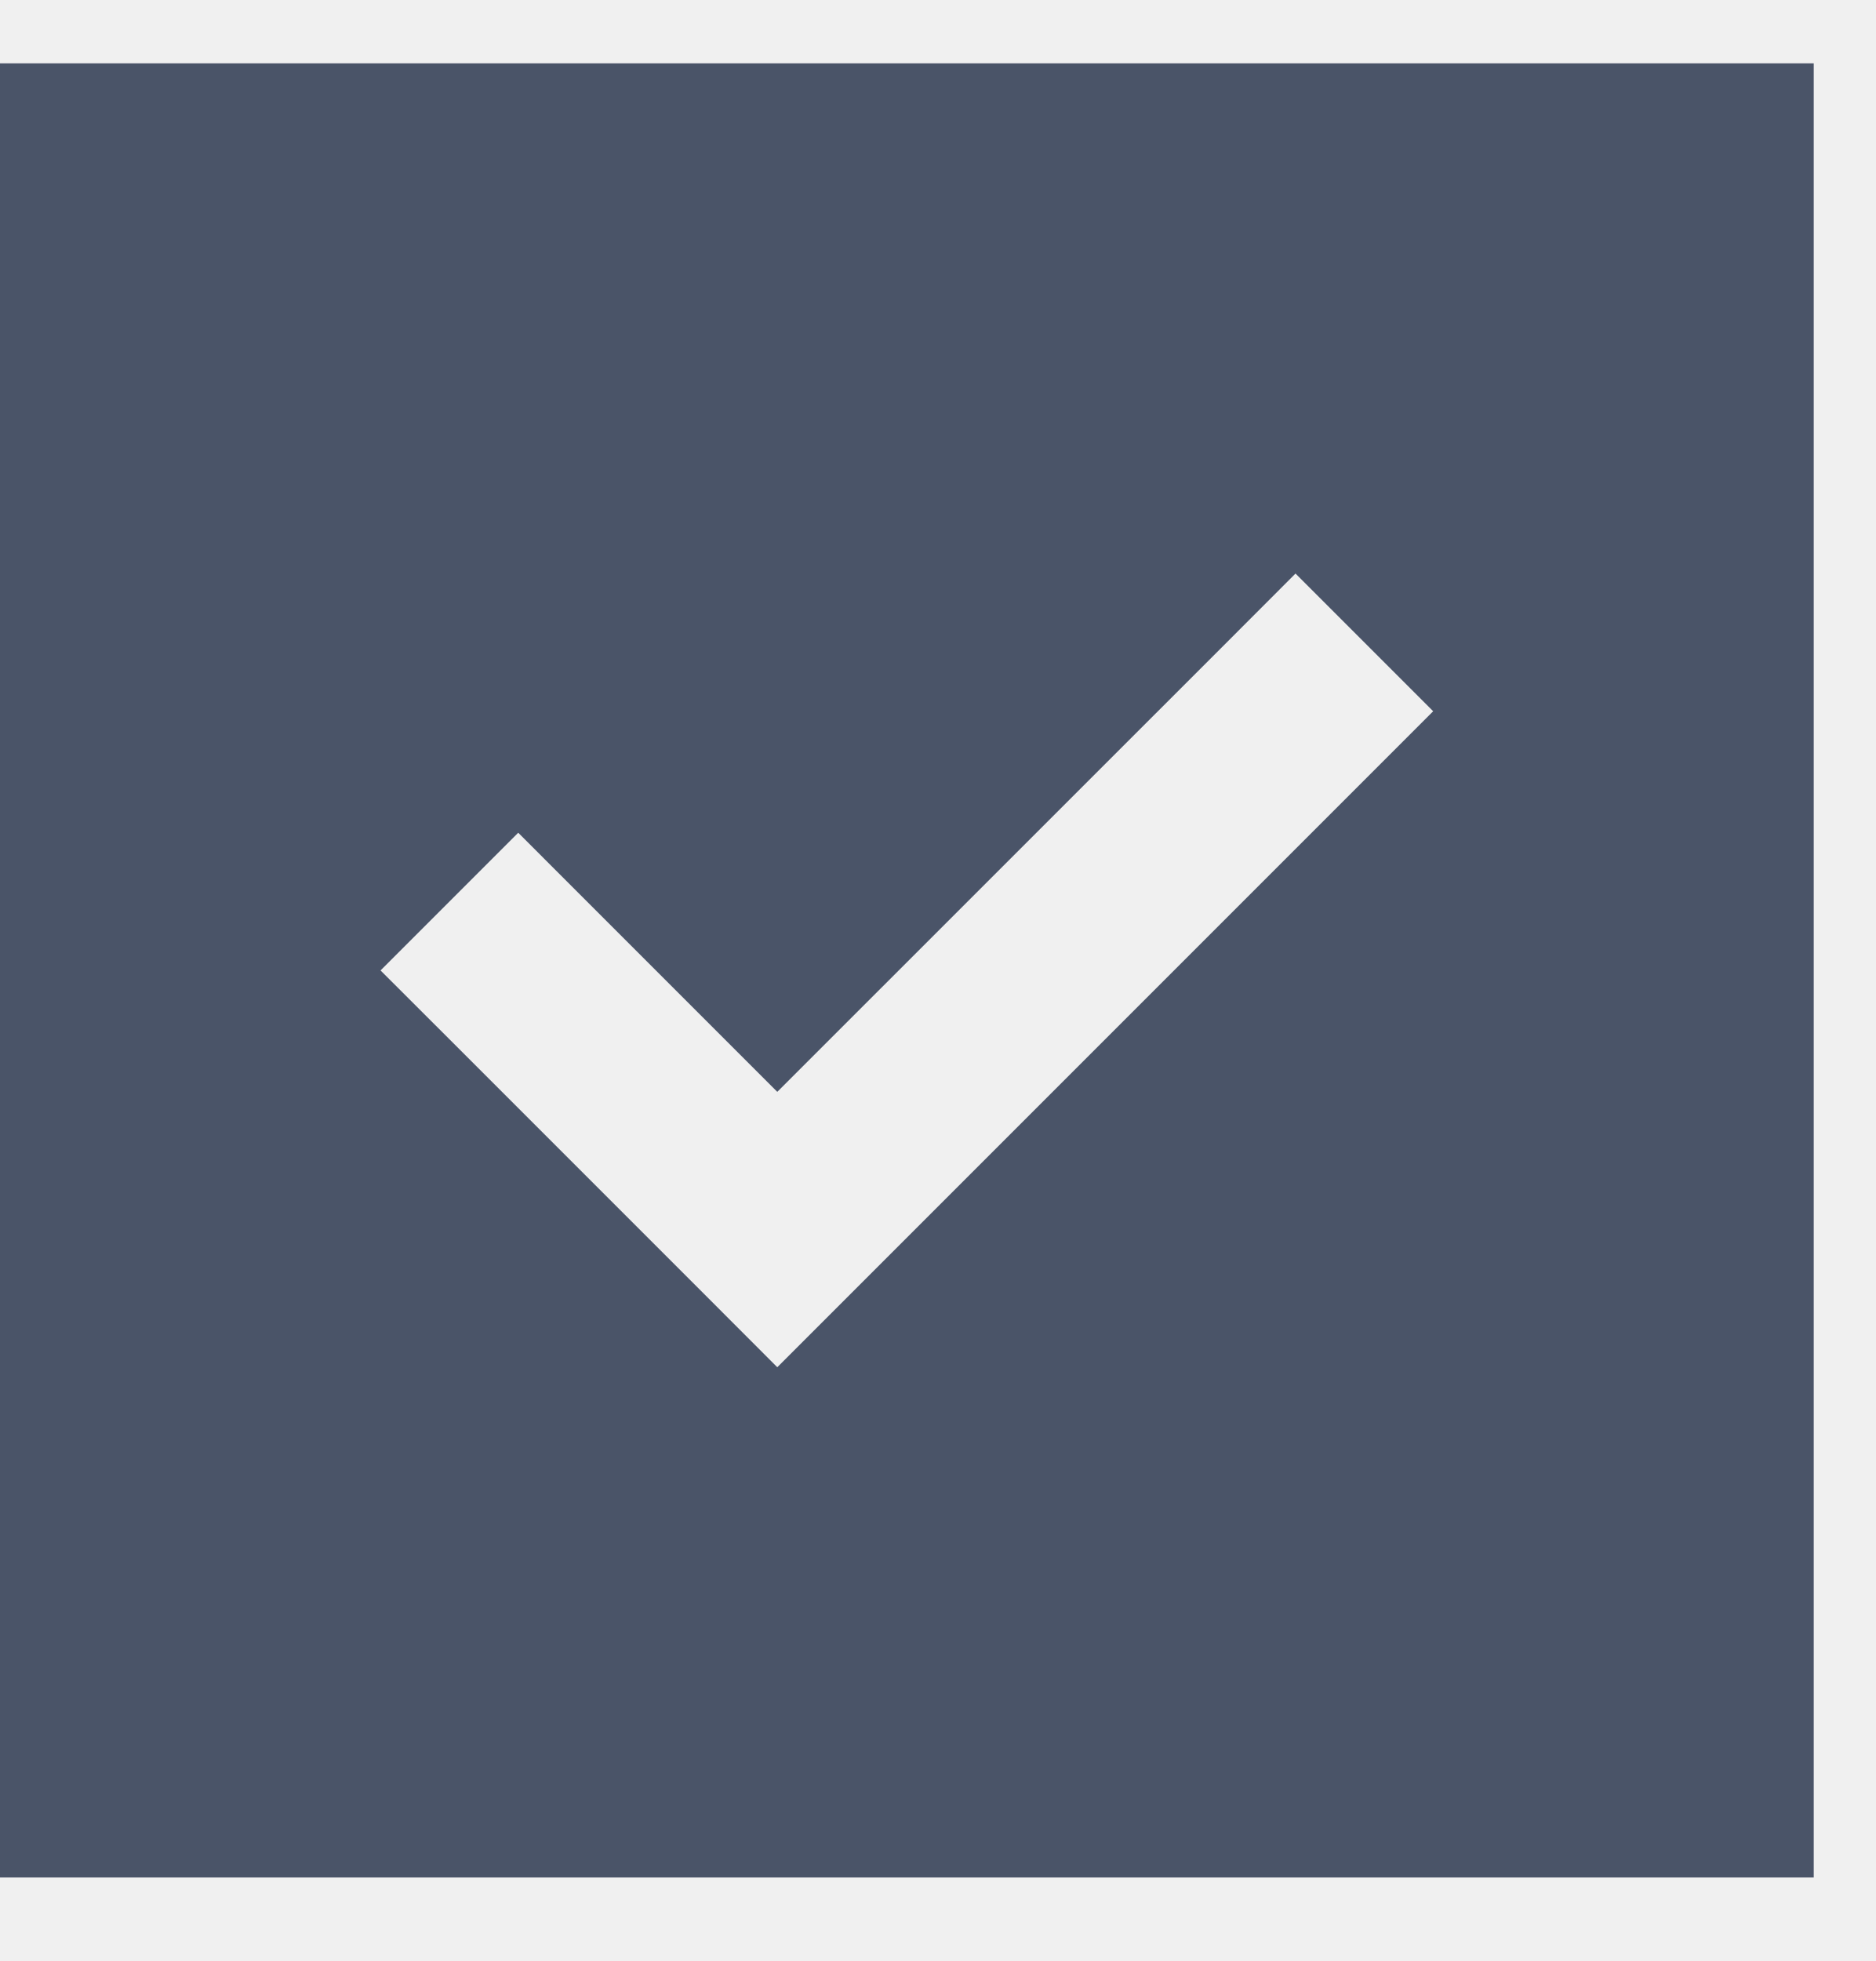
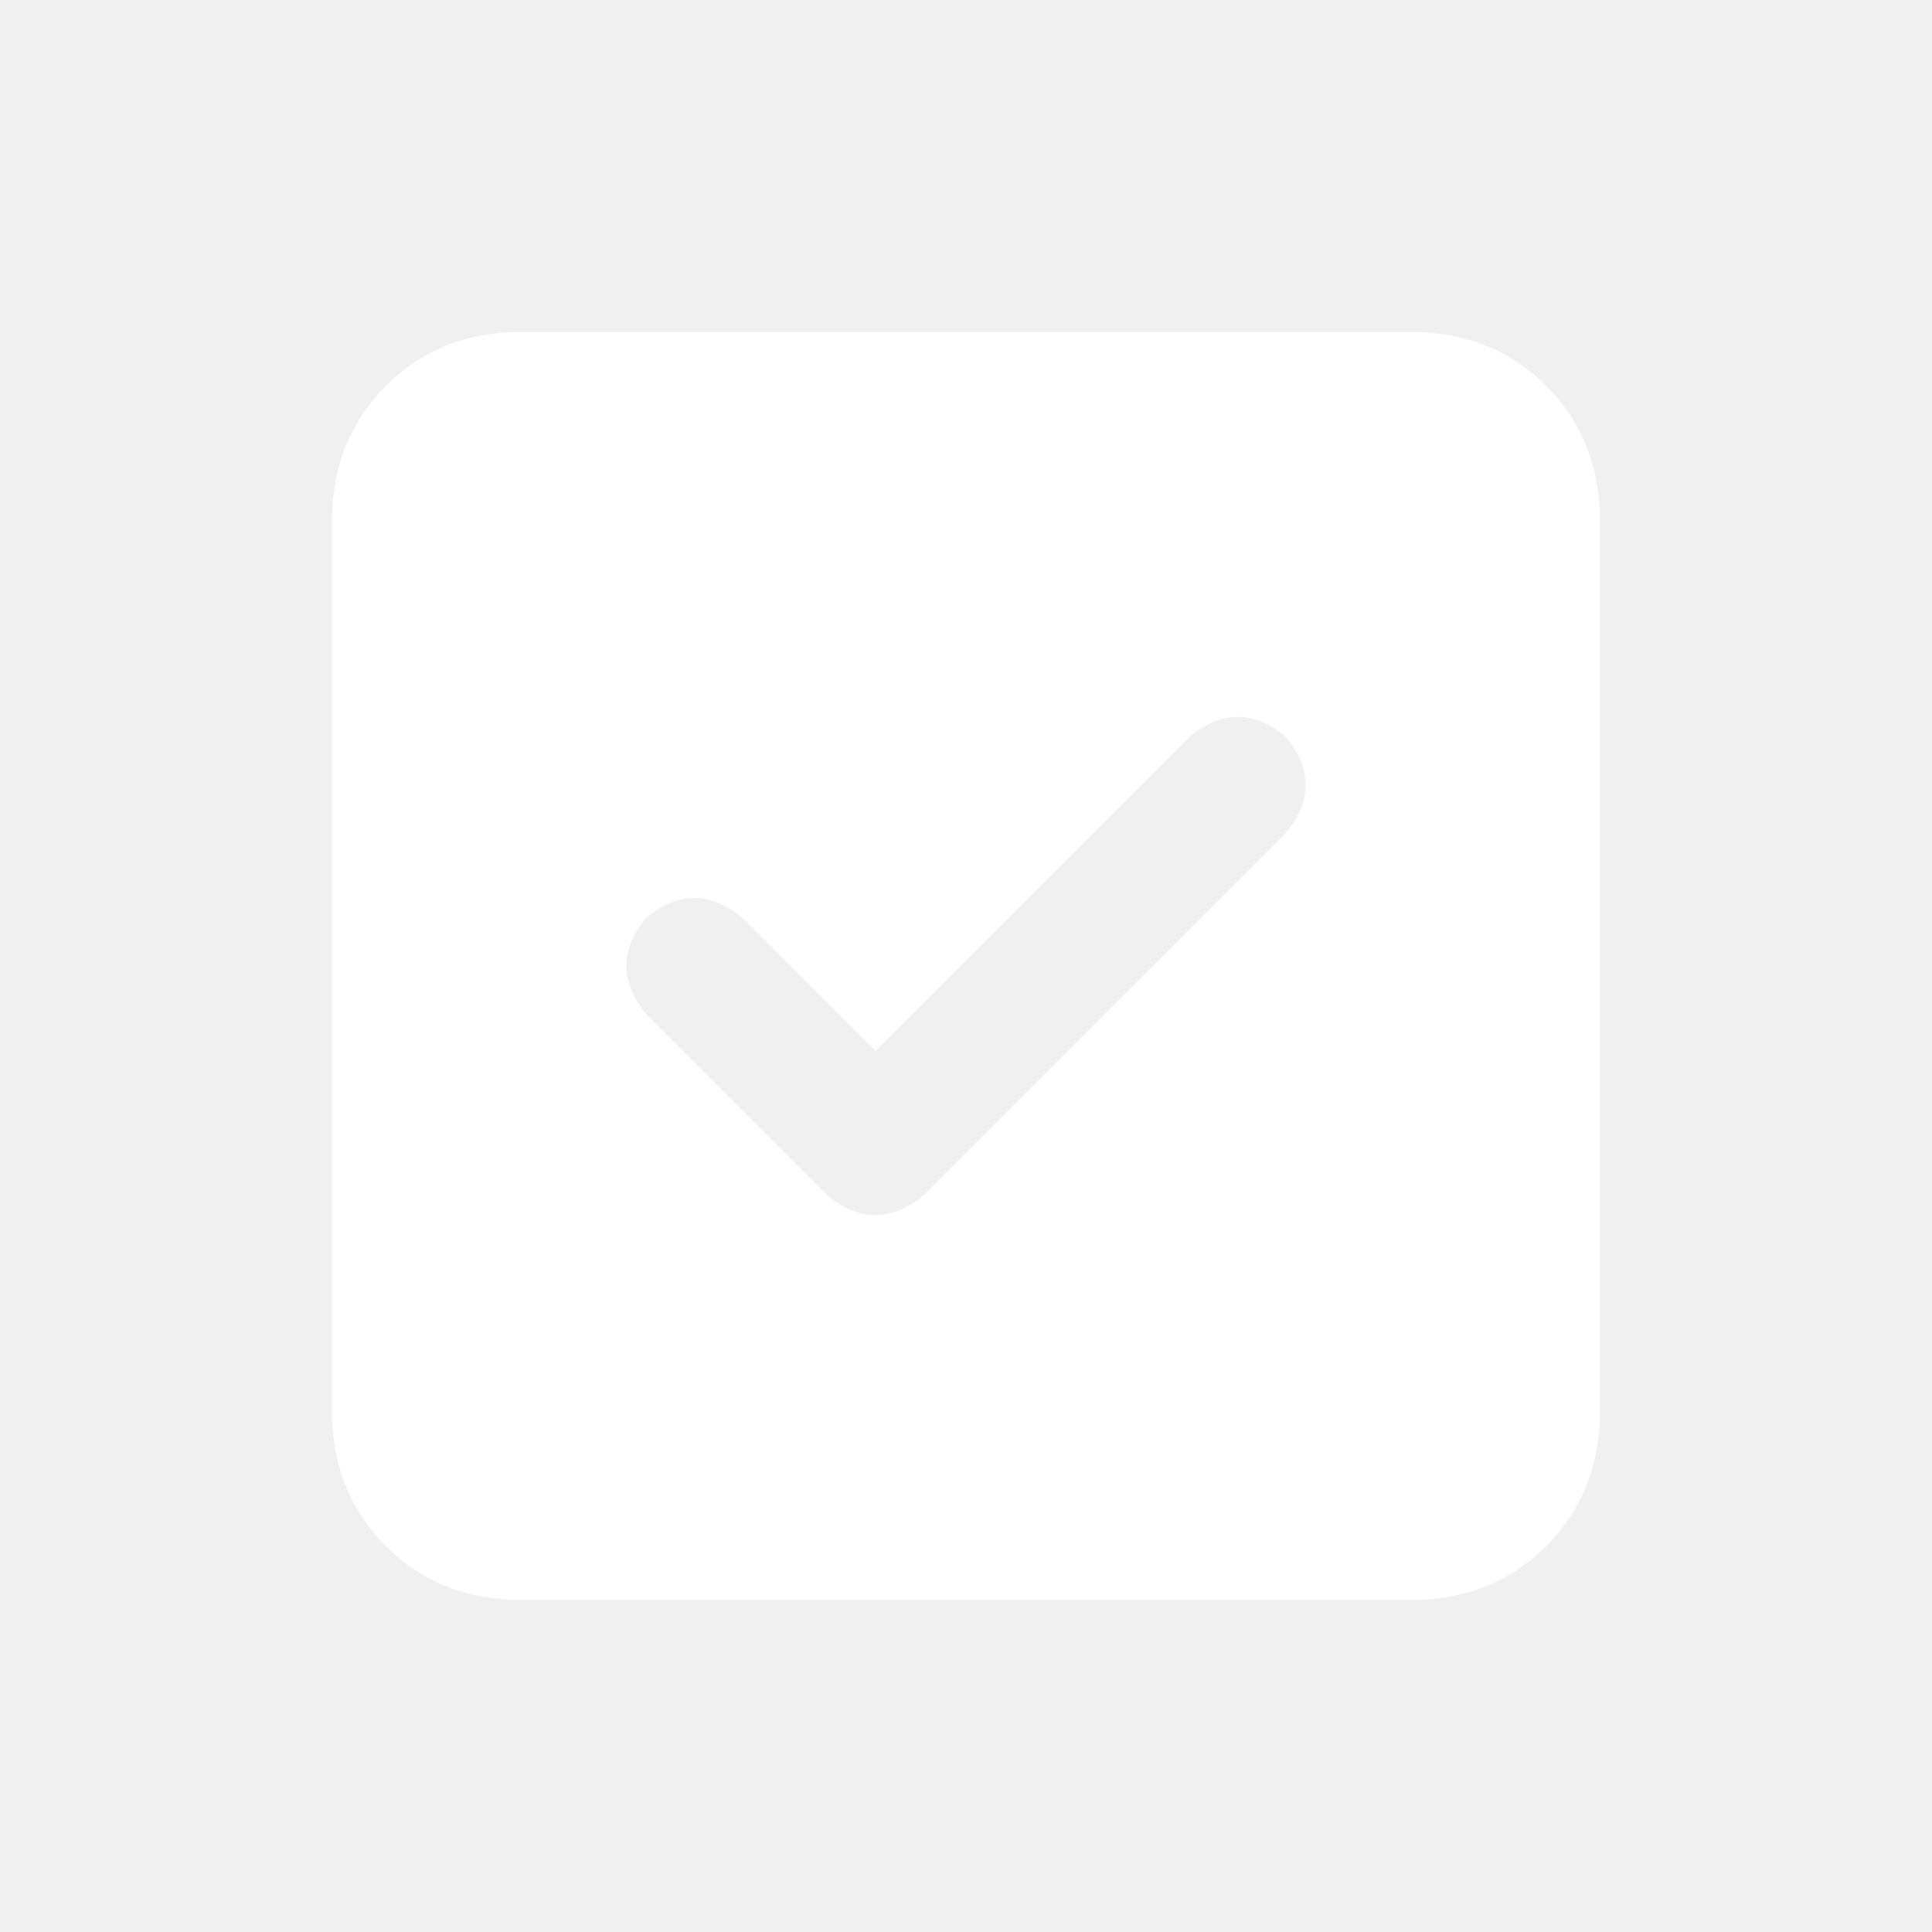
- <svg xmlns="http://www.w3.org/2000/svg" width="22" height="23" viewBox="0 0 22 23" fill="none">
-   <path d="M21.276 0.743V22.02H0V0.743H21.276H0H21.276ZM16.005 9.149L16.812 8.342L15.197 6.727L14.39 7.535L9.118 12.806L6.886 10.574L6.079 9.767L4.464 11.382L5.272 12.189L8.311 15.228L9.118 16.036L9.926 15.228L16.005 9.149L9.926 15.228L16.005 9.149Z" fill="#4A5468" />
+ <svg xmlns="http://www.w3.org/2000/svg" width="24" height="24" viewBox="0 0 24 24" fill="none">
+   <g id="ico_checkbox">
+     <path id="Icon" d="M6.375 4.125H17.625C18.258 4.148 18.785 4.371 19.207 4.793C19.629 5.215 19.852 5.742 19.875 6.375V17.625C19.852 18.258 19.629 18.785 19.207 19.207C18.785 19.629 18.258 19.852 17.625 19.875H6.375C5.742 19.852 5.215 19.629 4.793 19.207C4.371 18.785 4.148 18.258 4.125 17.625V6.375C4.148 5.742 4.371 5.215 4.793 4.793C5.215 4.371 5.742 4.148 6.375 4.125ZM15.973 10.348C16.301 9.949 16.301 9.551 15.973 9.152C15.574 8.824 15.176 8.824 14.777 9.152L10.875 13.055L9.223 11.402C8.824 11.074 8.426 11.074 8.027 11.402C7.699 11.801 7.699 12.199 8.027 12.598L10.277 14.848C10.676 15.176 11.074 15.176 11.473 14.848L15.973 10.348Z" fill="white" />
+   </g>
</svg>
